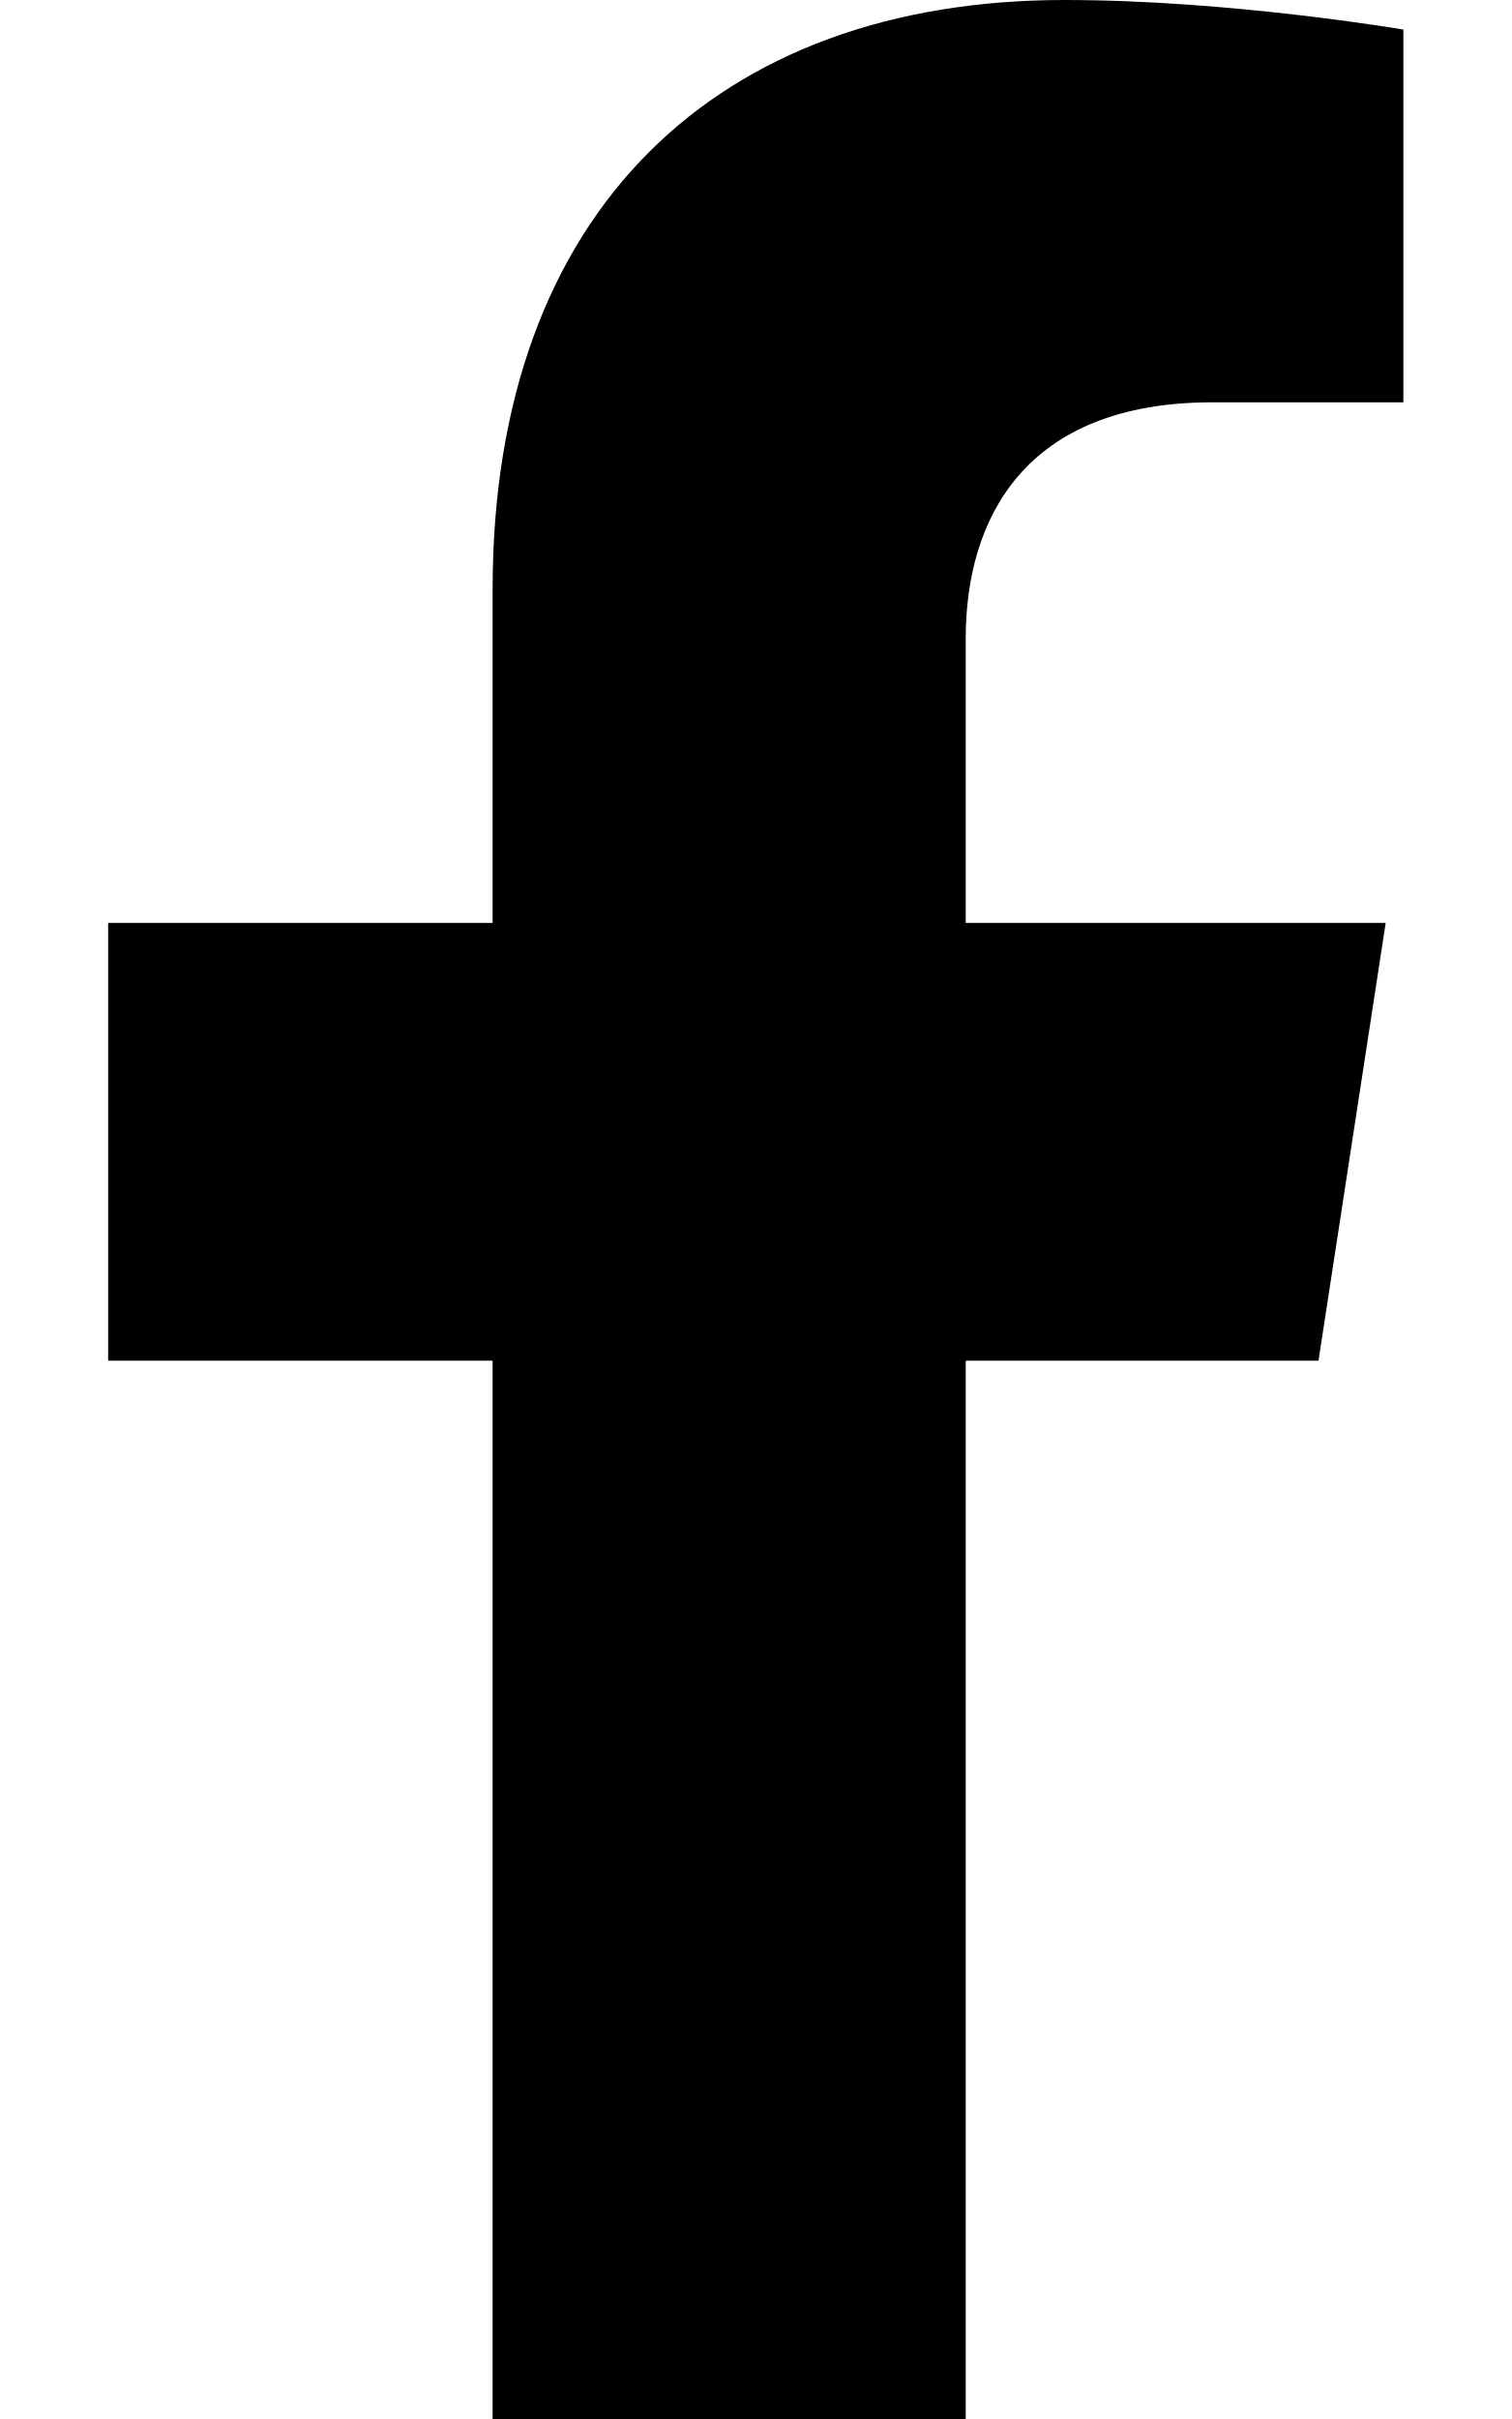
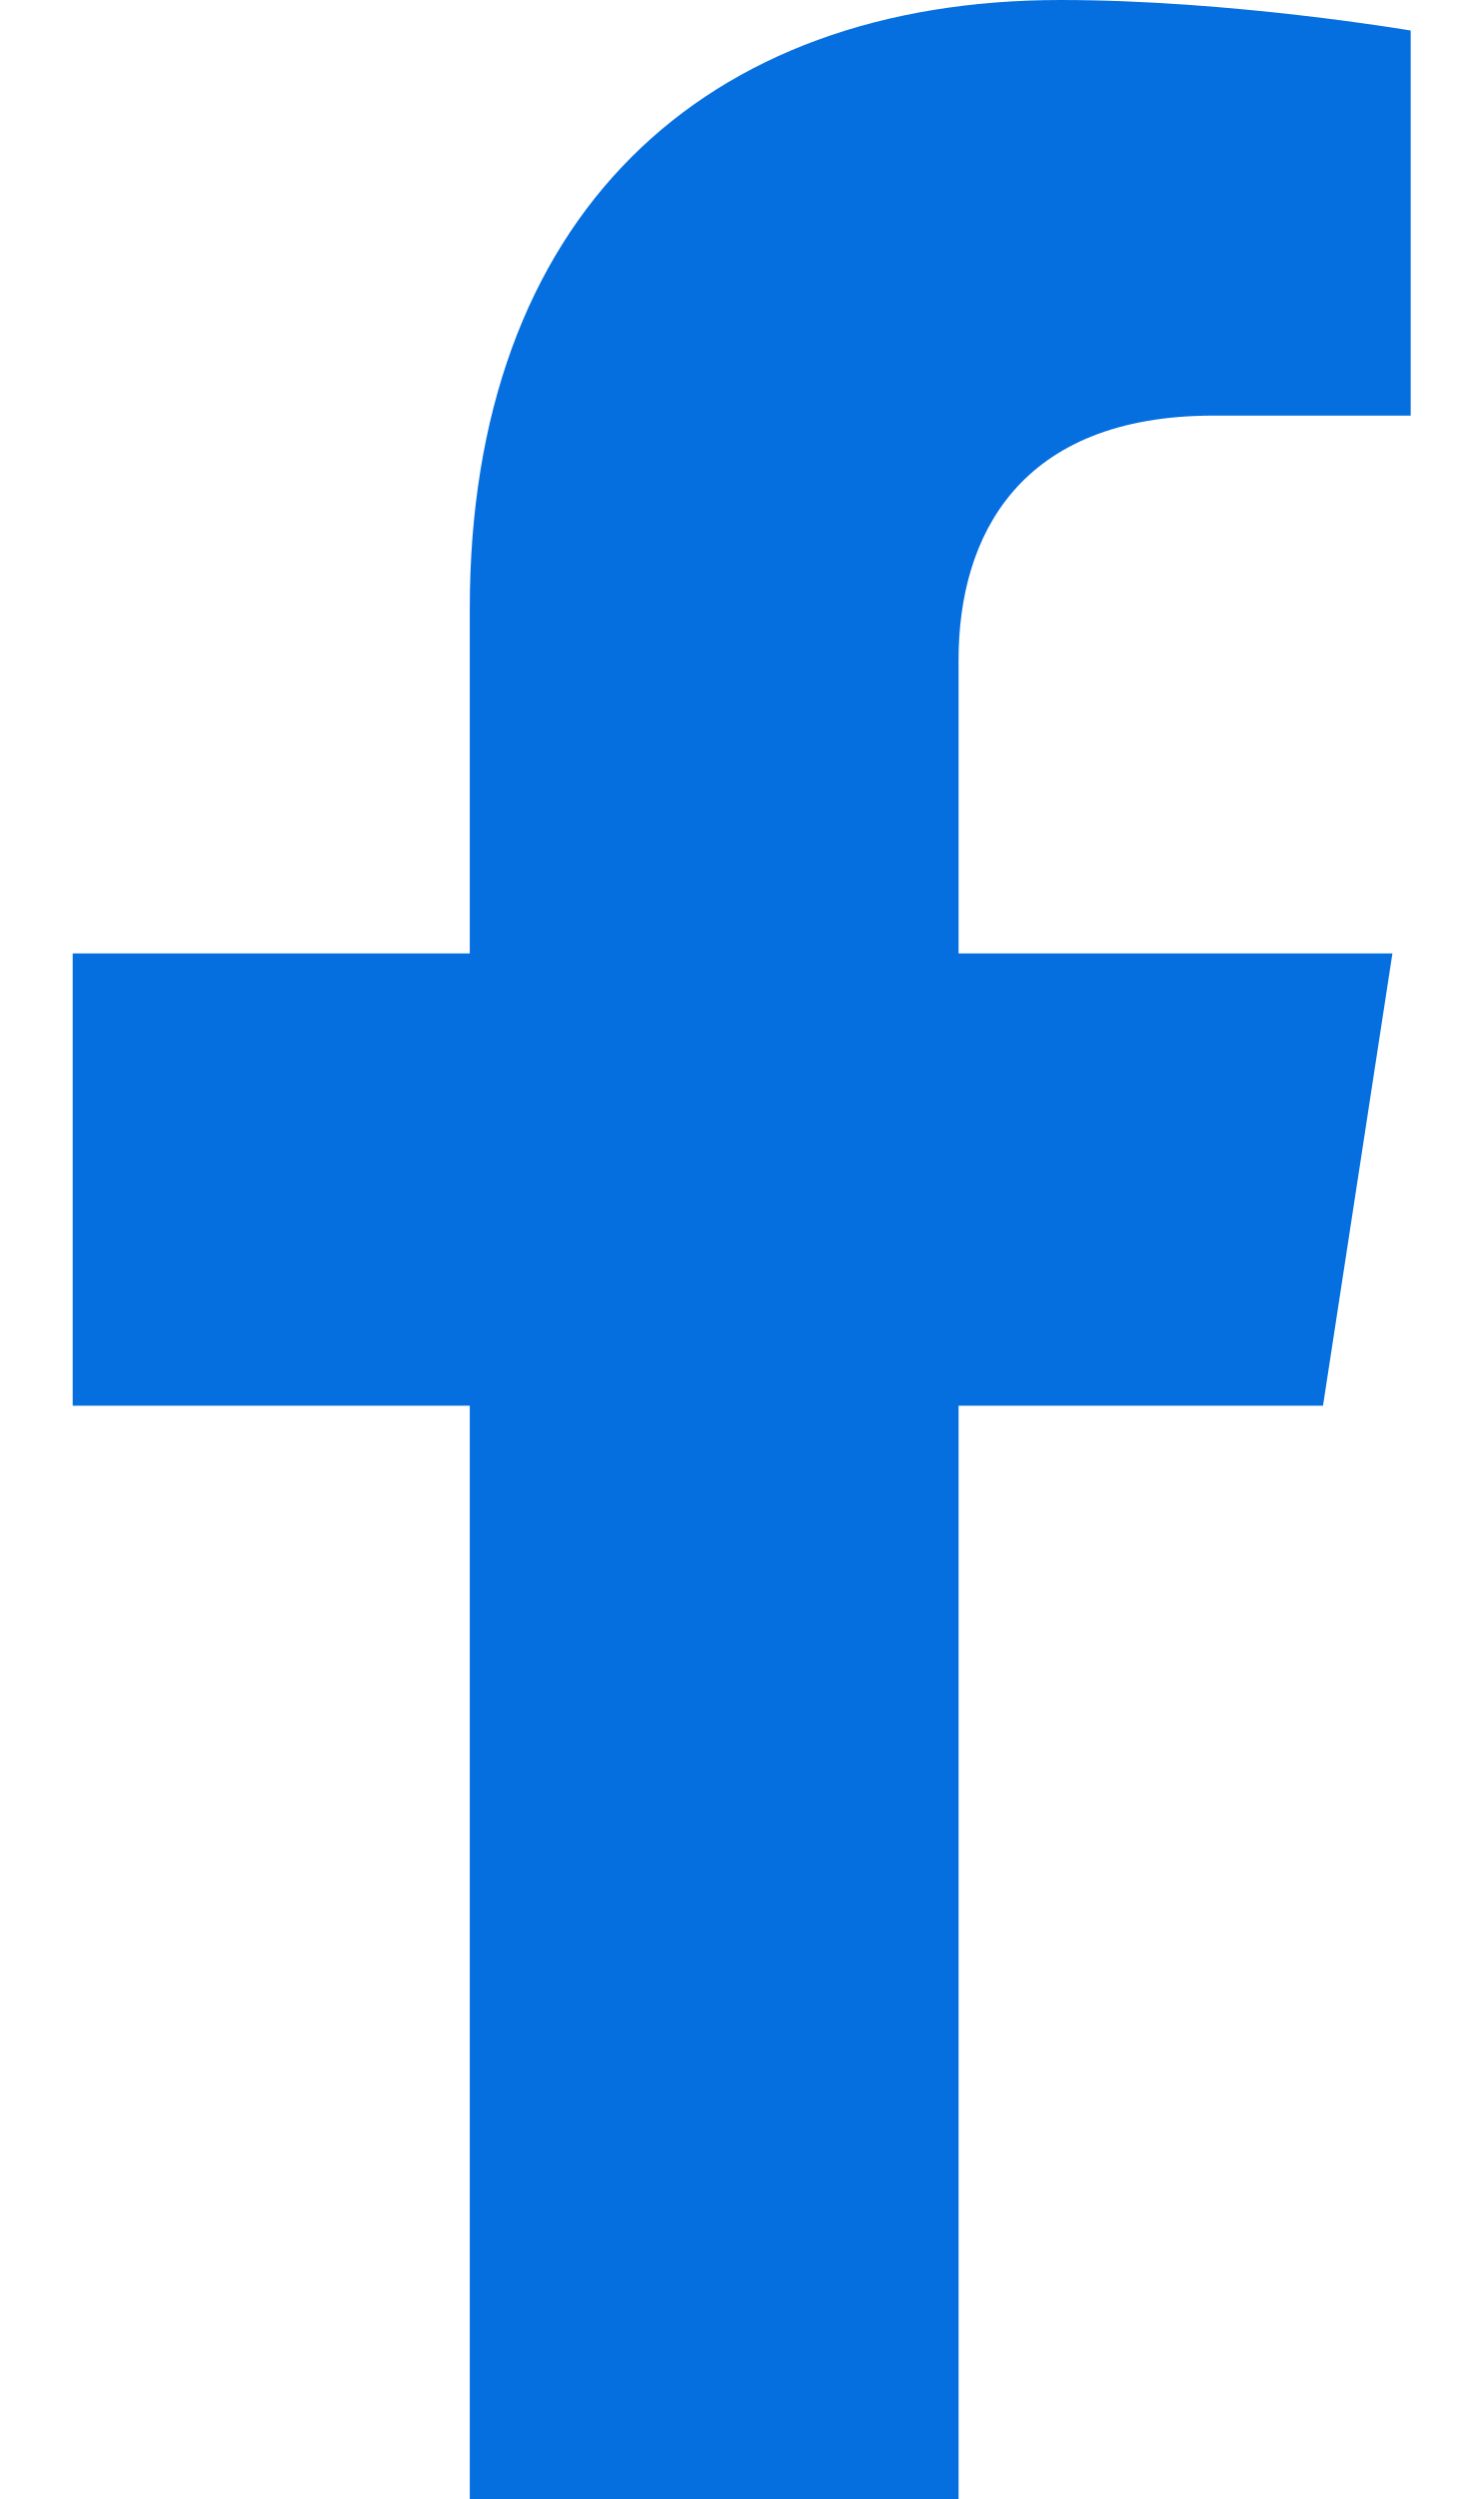
- <svg xmlns="http://www.w3.org/2000/svg" width="20" height="32" viewBox="0 0 20 32" fill="none">
-   <path d="M17.446 18L18.335 12.209H12.778V8.451C12.778 6.866 13.554 5.322 16.043 5.322H18.569V0.391C18.569 0.391 16.277 0 14.085 0C9.509 0 6.518 2.774 6.518 7.795V12.209H1.431V18H6.518V32H12.778V18H17.446Z" fill="black" />
+ <svg xmlns="http://www.w3.org/2000/svg" width="19" height="32" viewBox="0 0 19 32" fill="none">
+   <path d="M16.946 18L17.835 12.209H12.278V8.451C12.278 6.866 13.054 5.322 15.543 5.322H18.069V0.391C18.069 0.391 15.777 0 13.585 0C9.009 0 6.017 2.774 6.017 7.795V12.209H0.931V18H6.017V32H12.278V18H16.946Z" fill="#066FE0" />
</svg>
